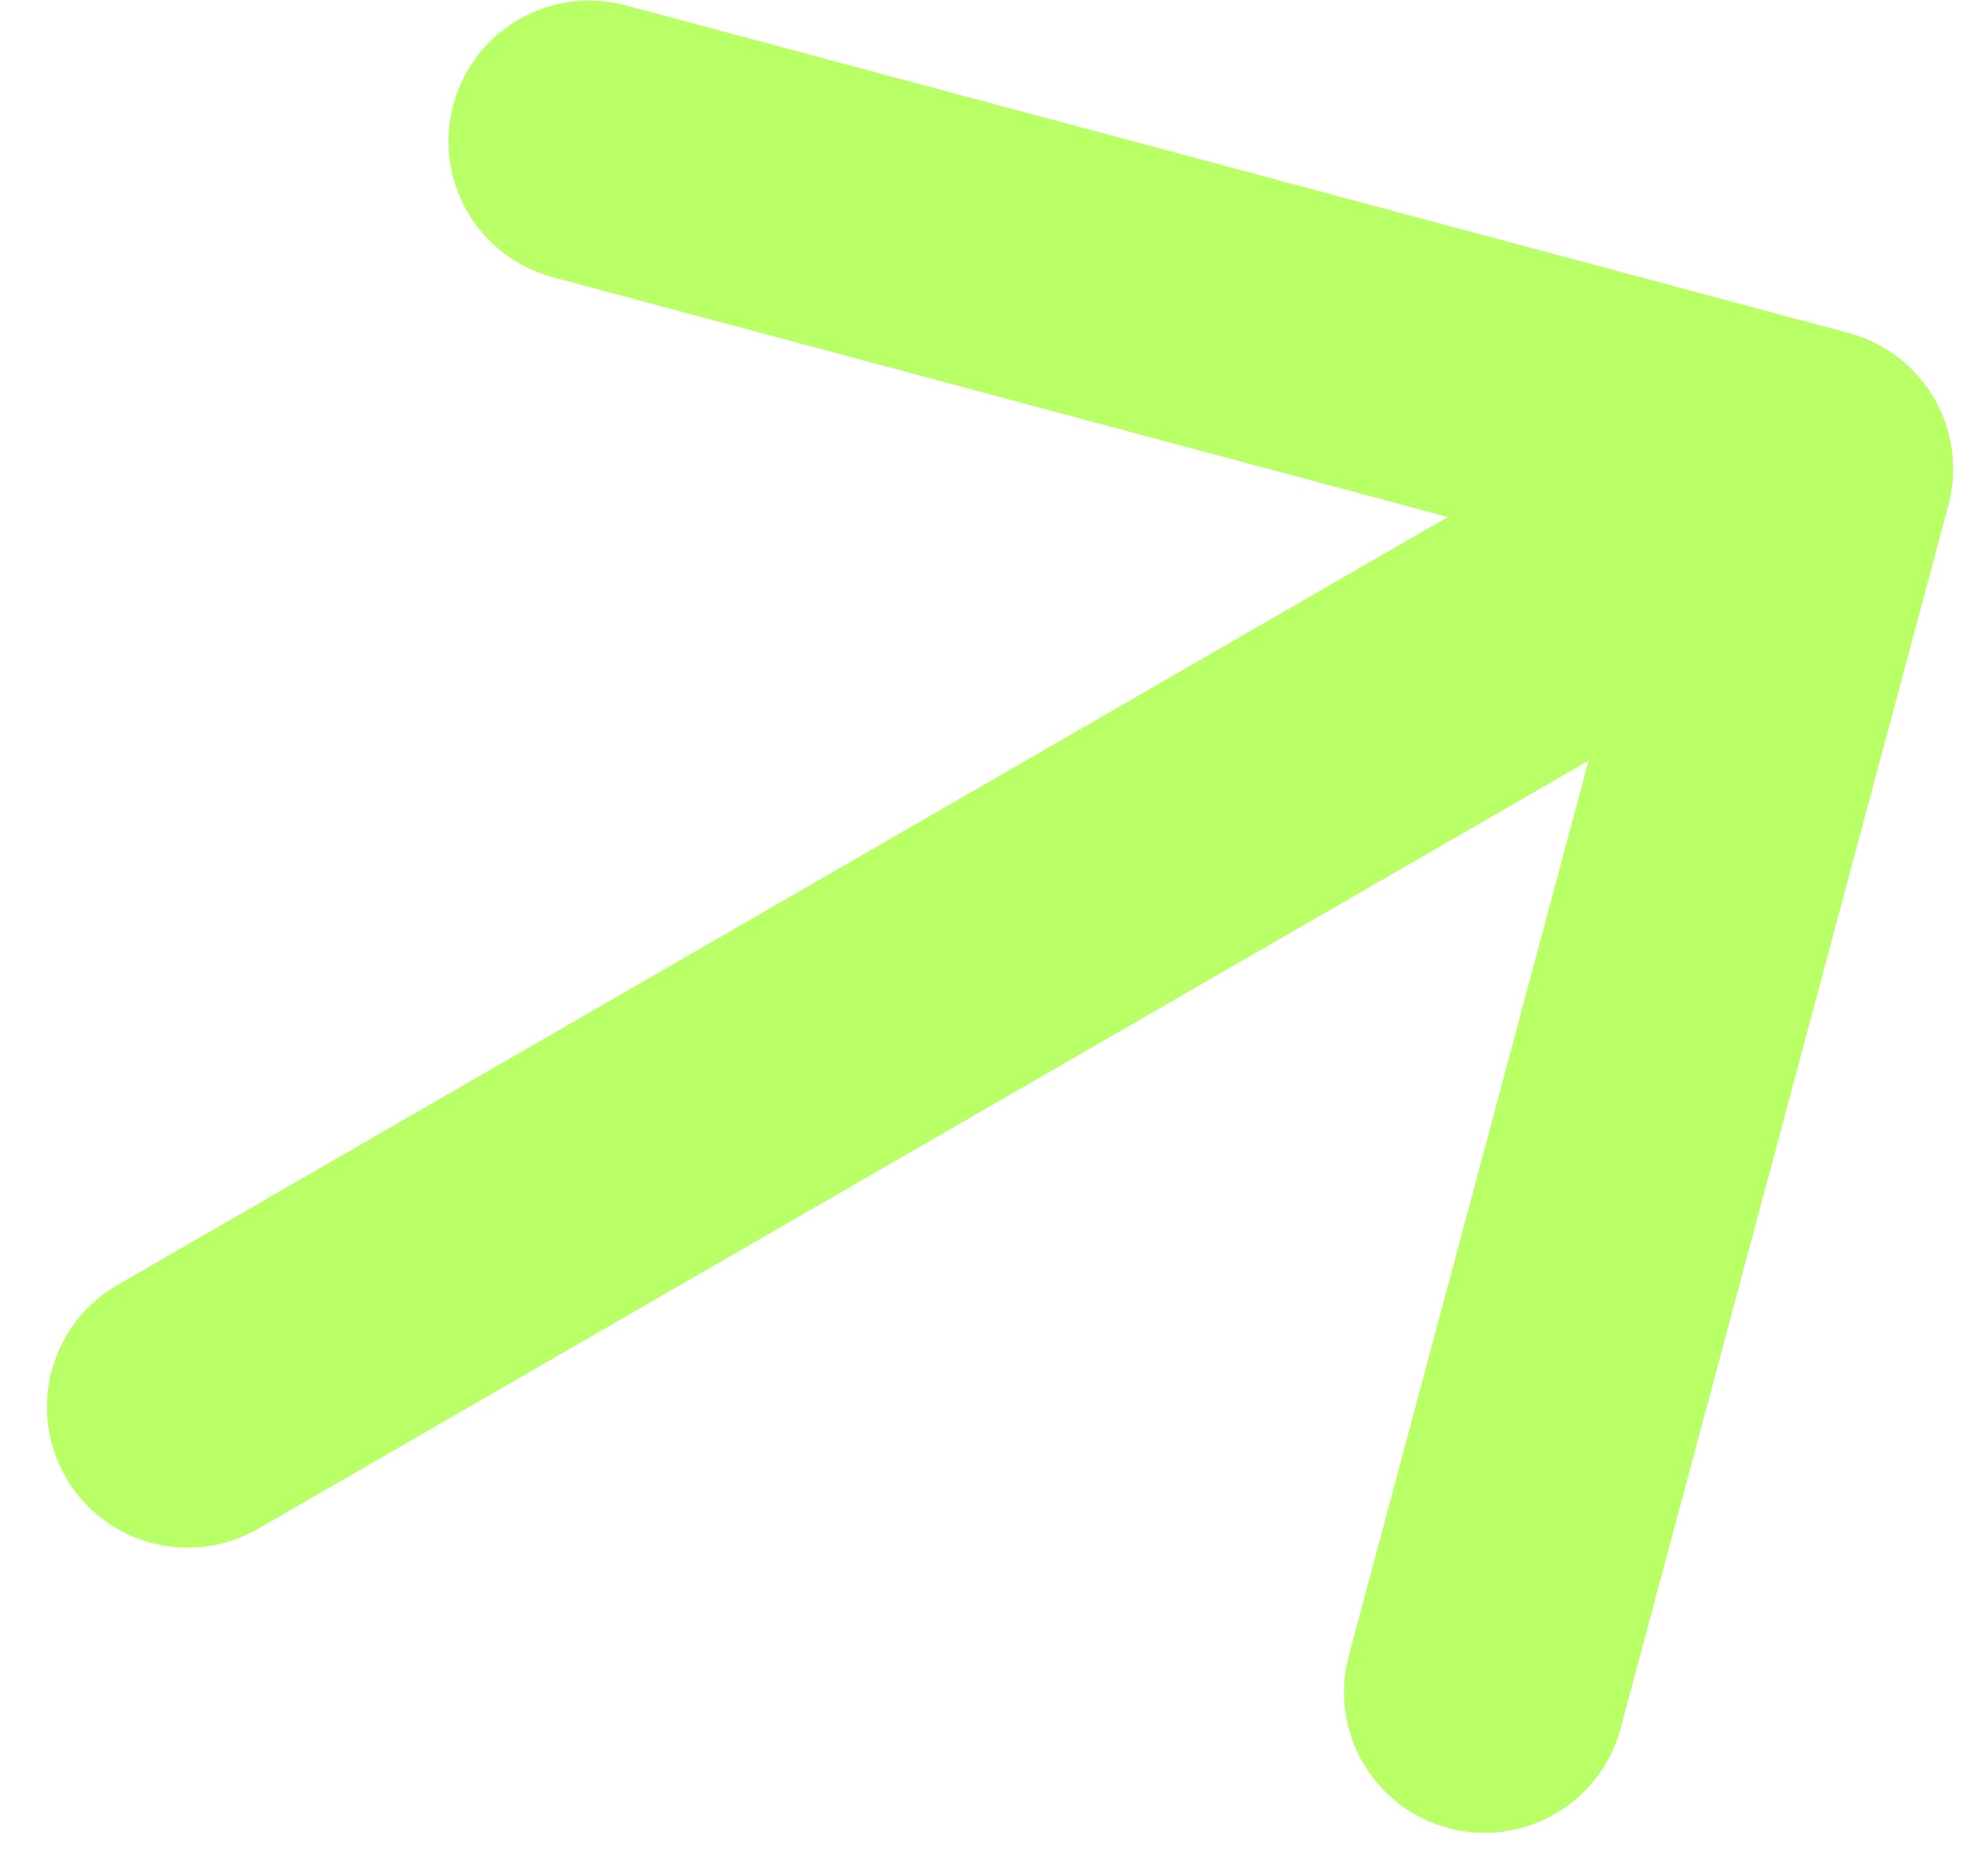
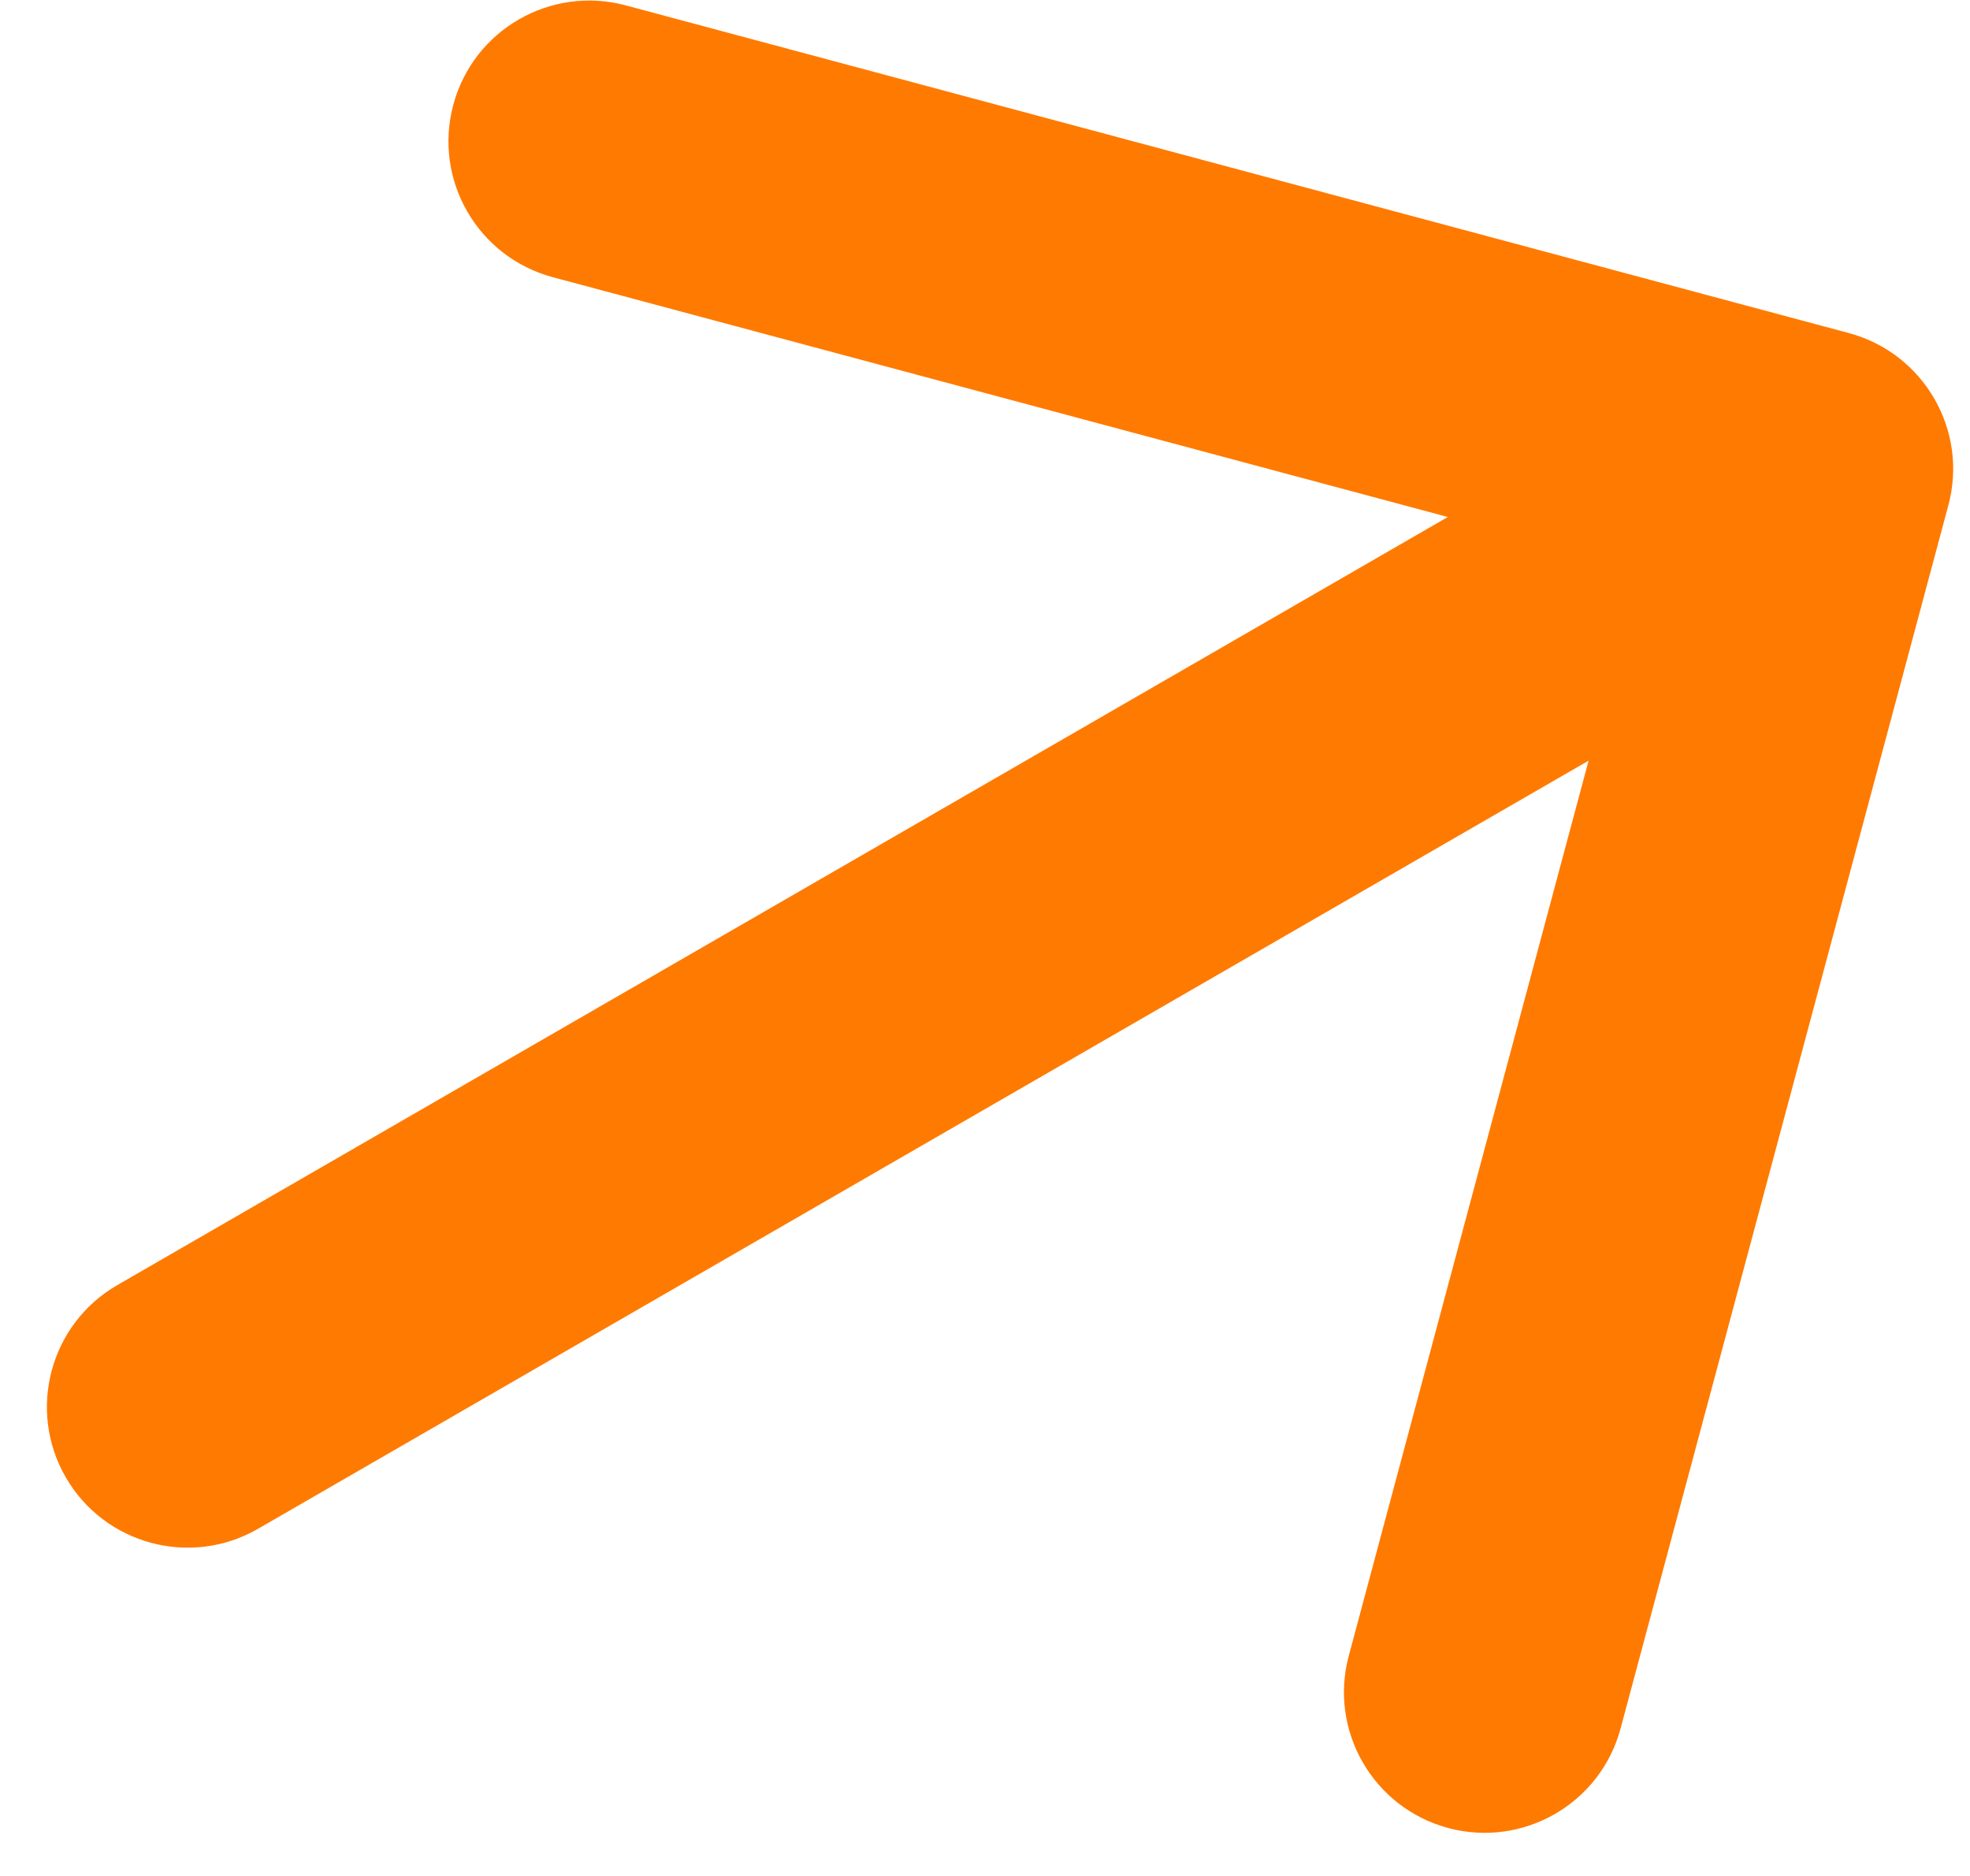
<svg xmlns="http://www.w3.org/2000/svg" width="21" height="20" viewBox="0 0 21 20" fill="none">
-   <path d="M1.25 13.701C0.533 14.115 0.287 15.033 0.701 15.75C1.115 16.467 2.033 16.713 2.75 16.299L1.25 13.701ZM20.769 5.388C20.984 4.588 20.509 3.766 19.709 3.551L6.669 0.057C5.869 -0.157 5.046 0.318 4.832 1.118C4.617 1.918 5.092 2.74 5.892 2.955L17.483 6.061L14.378 17.652C14.163 18.452 14.638 19.274 15.438 19.489C16.238 19.703 17.061 19.228 17.275 18.428L20.769 5.388ZM2.75 16.299L20.07 6.299L18.57 3.701L1.25 13.701L2.75 16.299Z" fill="#B9FF66" />
+   <path d="M1.25 13.701C0.533 14.115 0.287 15.033 0.701 15.75C1.115 16.467 2.033 16.713 2.75 16.299L1.25 13.701ZM20.769 5.388C20.984 4.588 20.509 3.766 19.709 3.551L6.669 0.057C5.869 -0.157 5.046 0.318 4.832 1.118C4.617 1.918 5.092 2.74 5.892 2.955L17.483 6.061L14.378 17.652C14.163 18.452 14.638 19.274 15.438 19.489C16.238 19.703 17.061 19.228 17.275 18.428L20.769 5.388ZM2.75 16.299L20.07 6.299L18.57 3.701L1.25 13.701L2.75 16.299Z" fill="#FF7A00" />
</svg>
